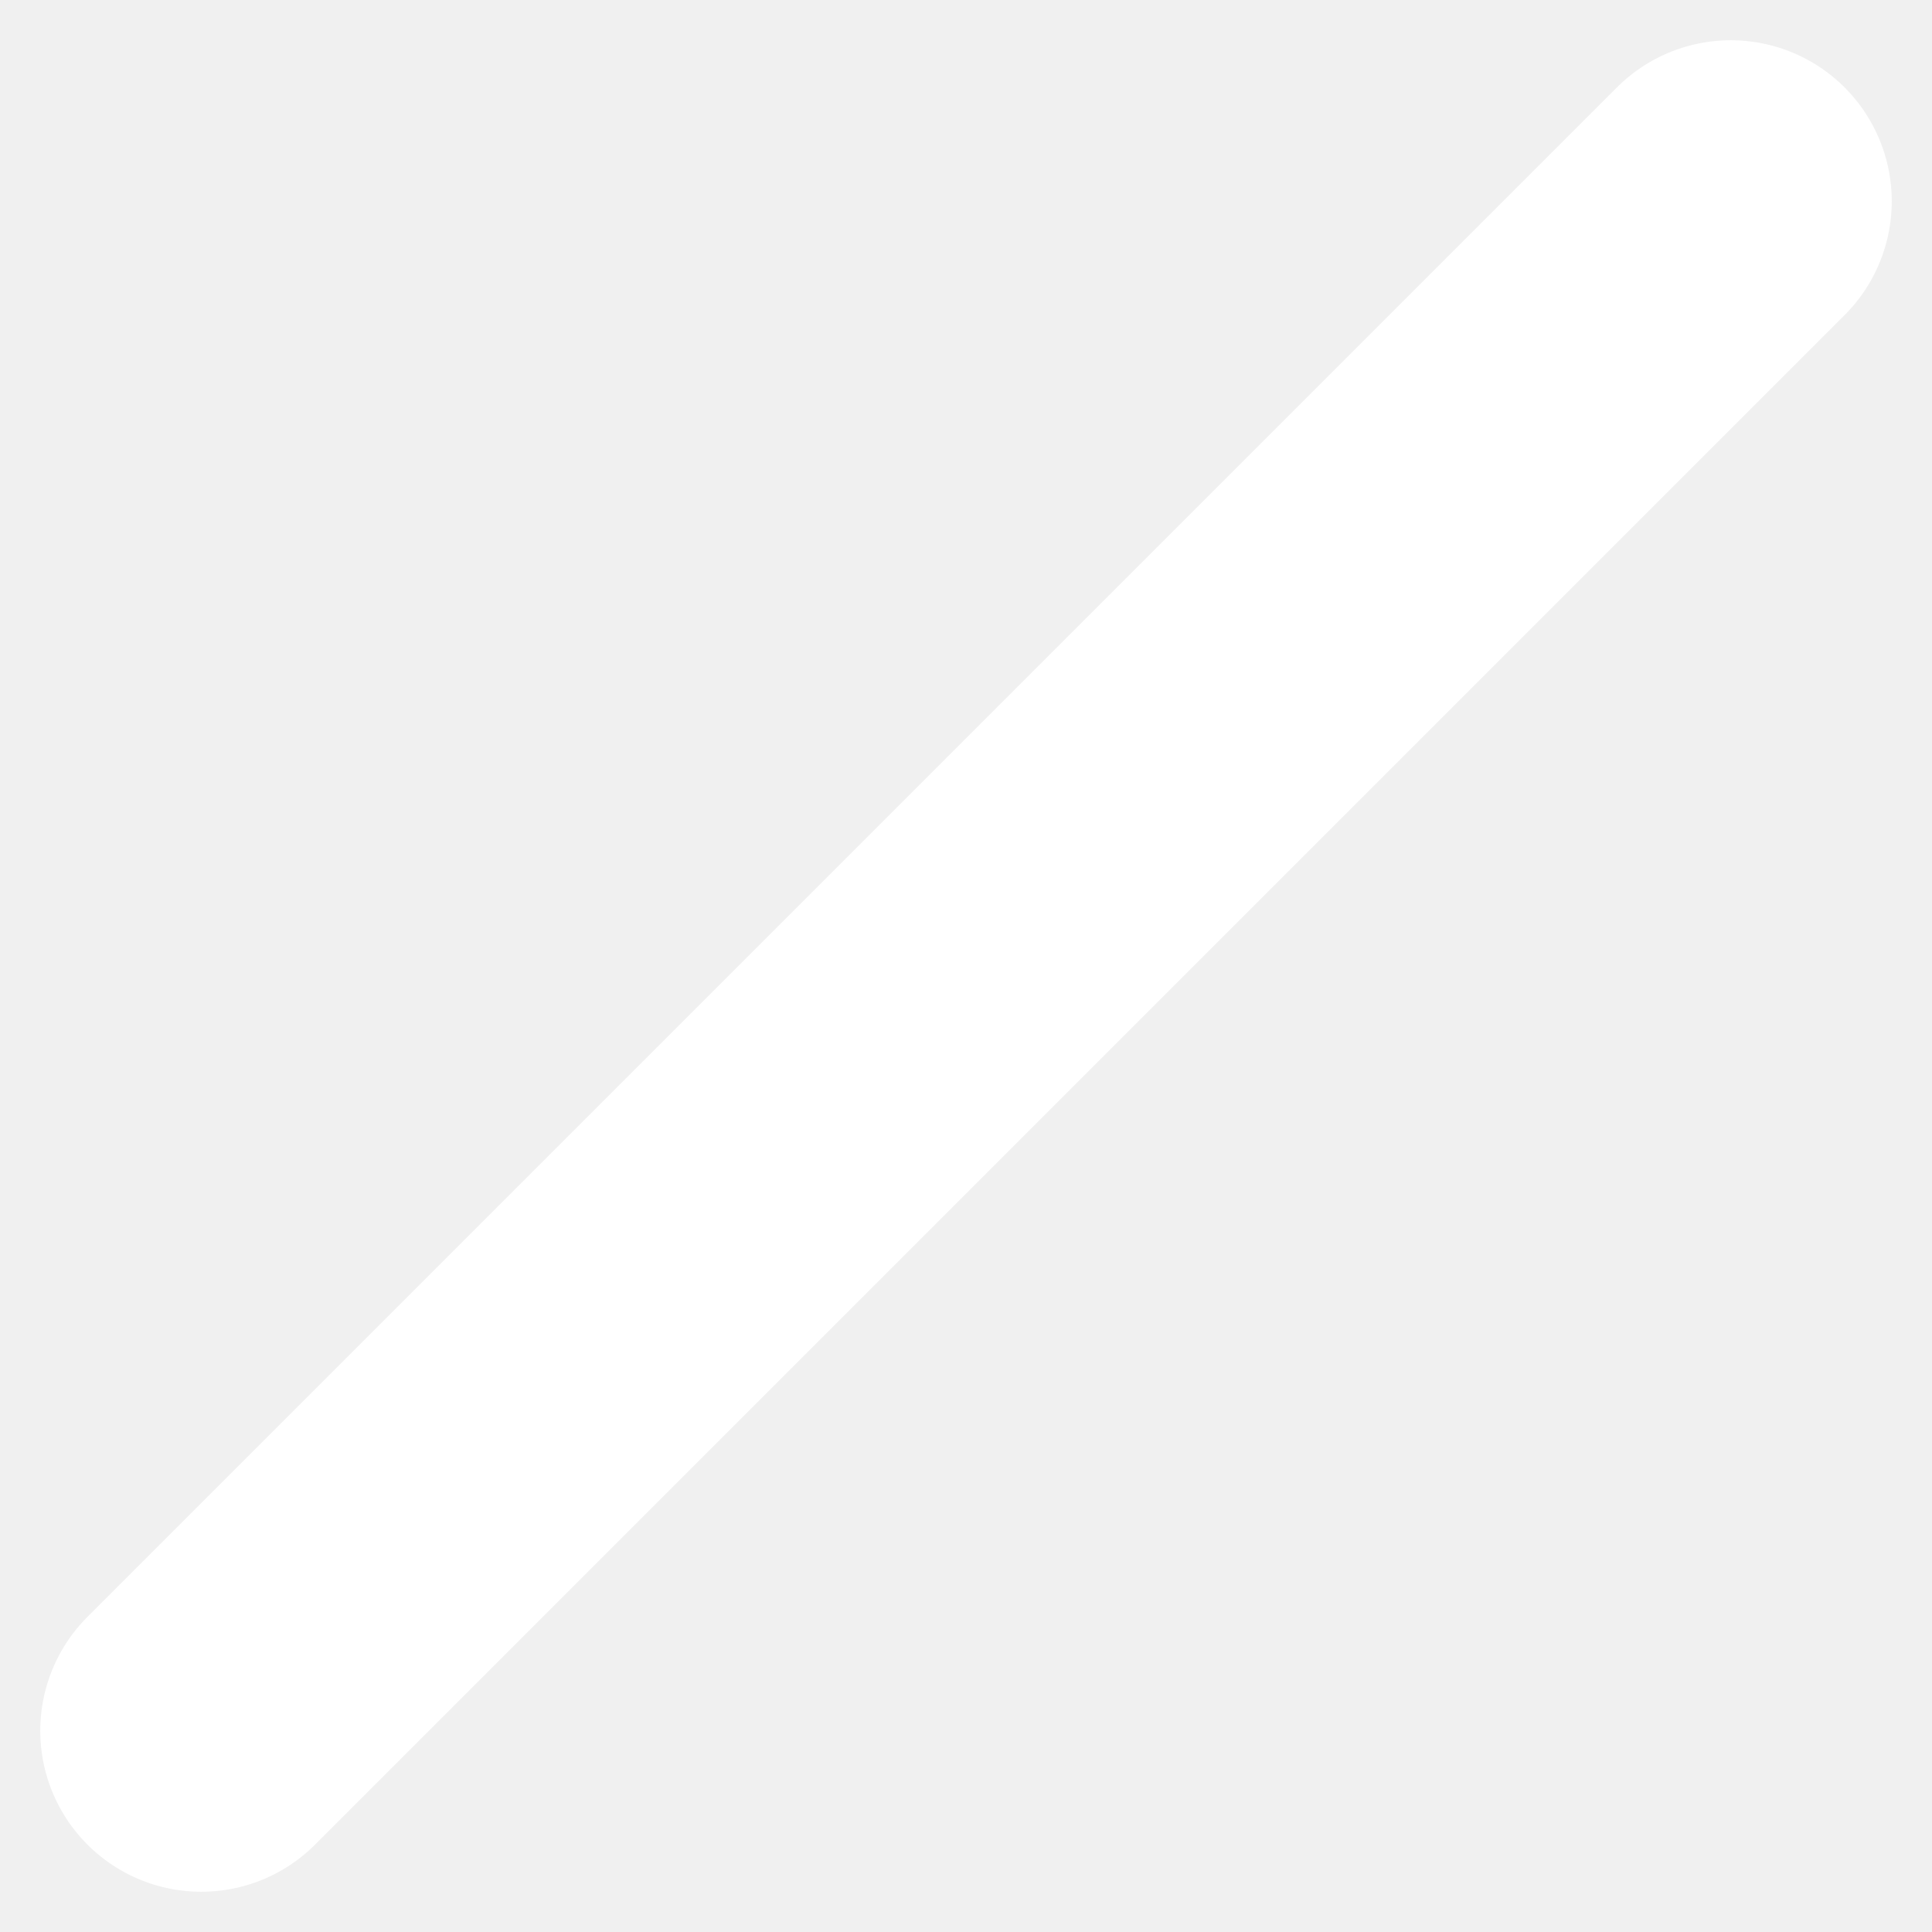
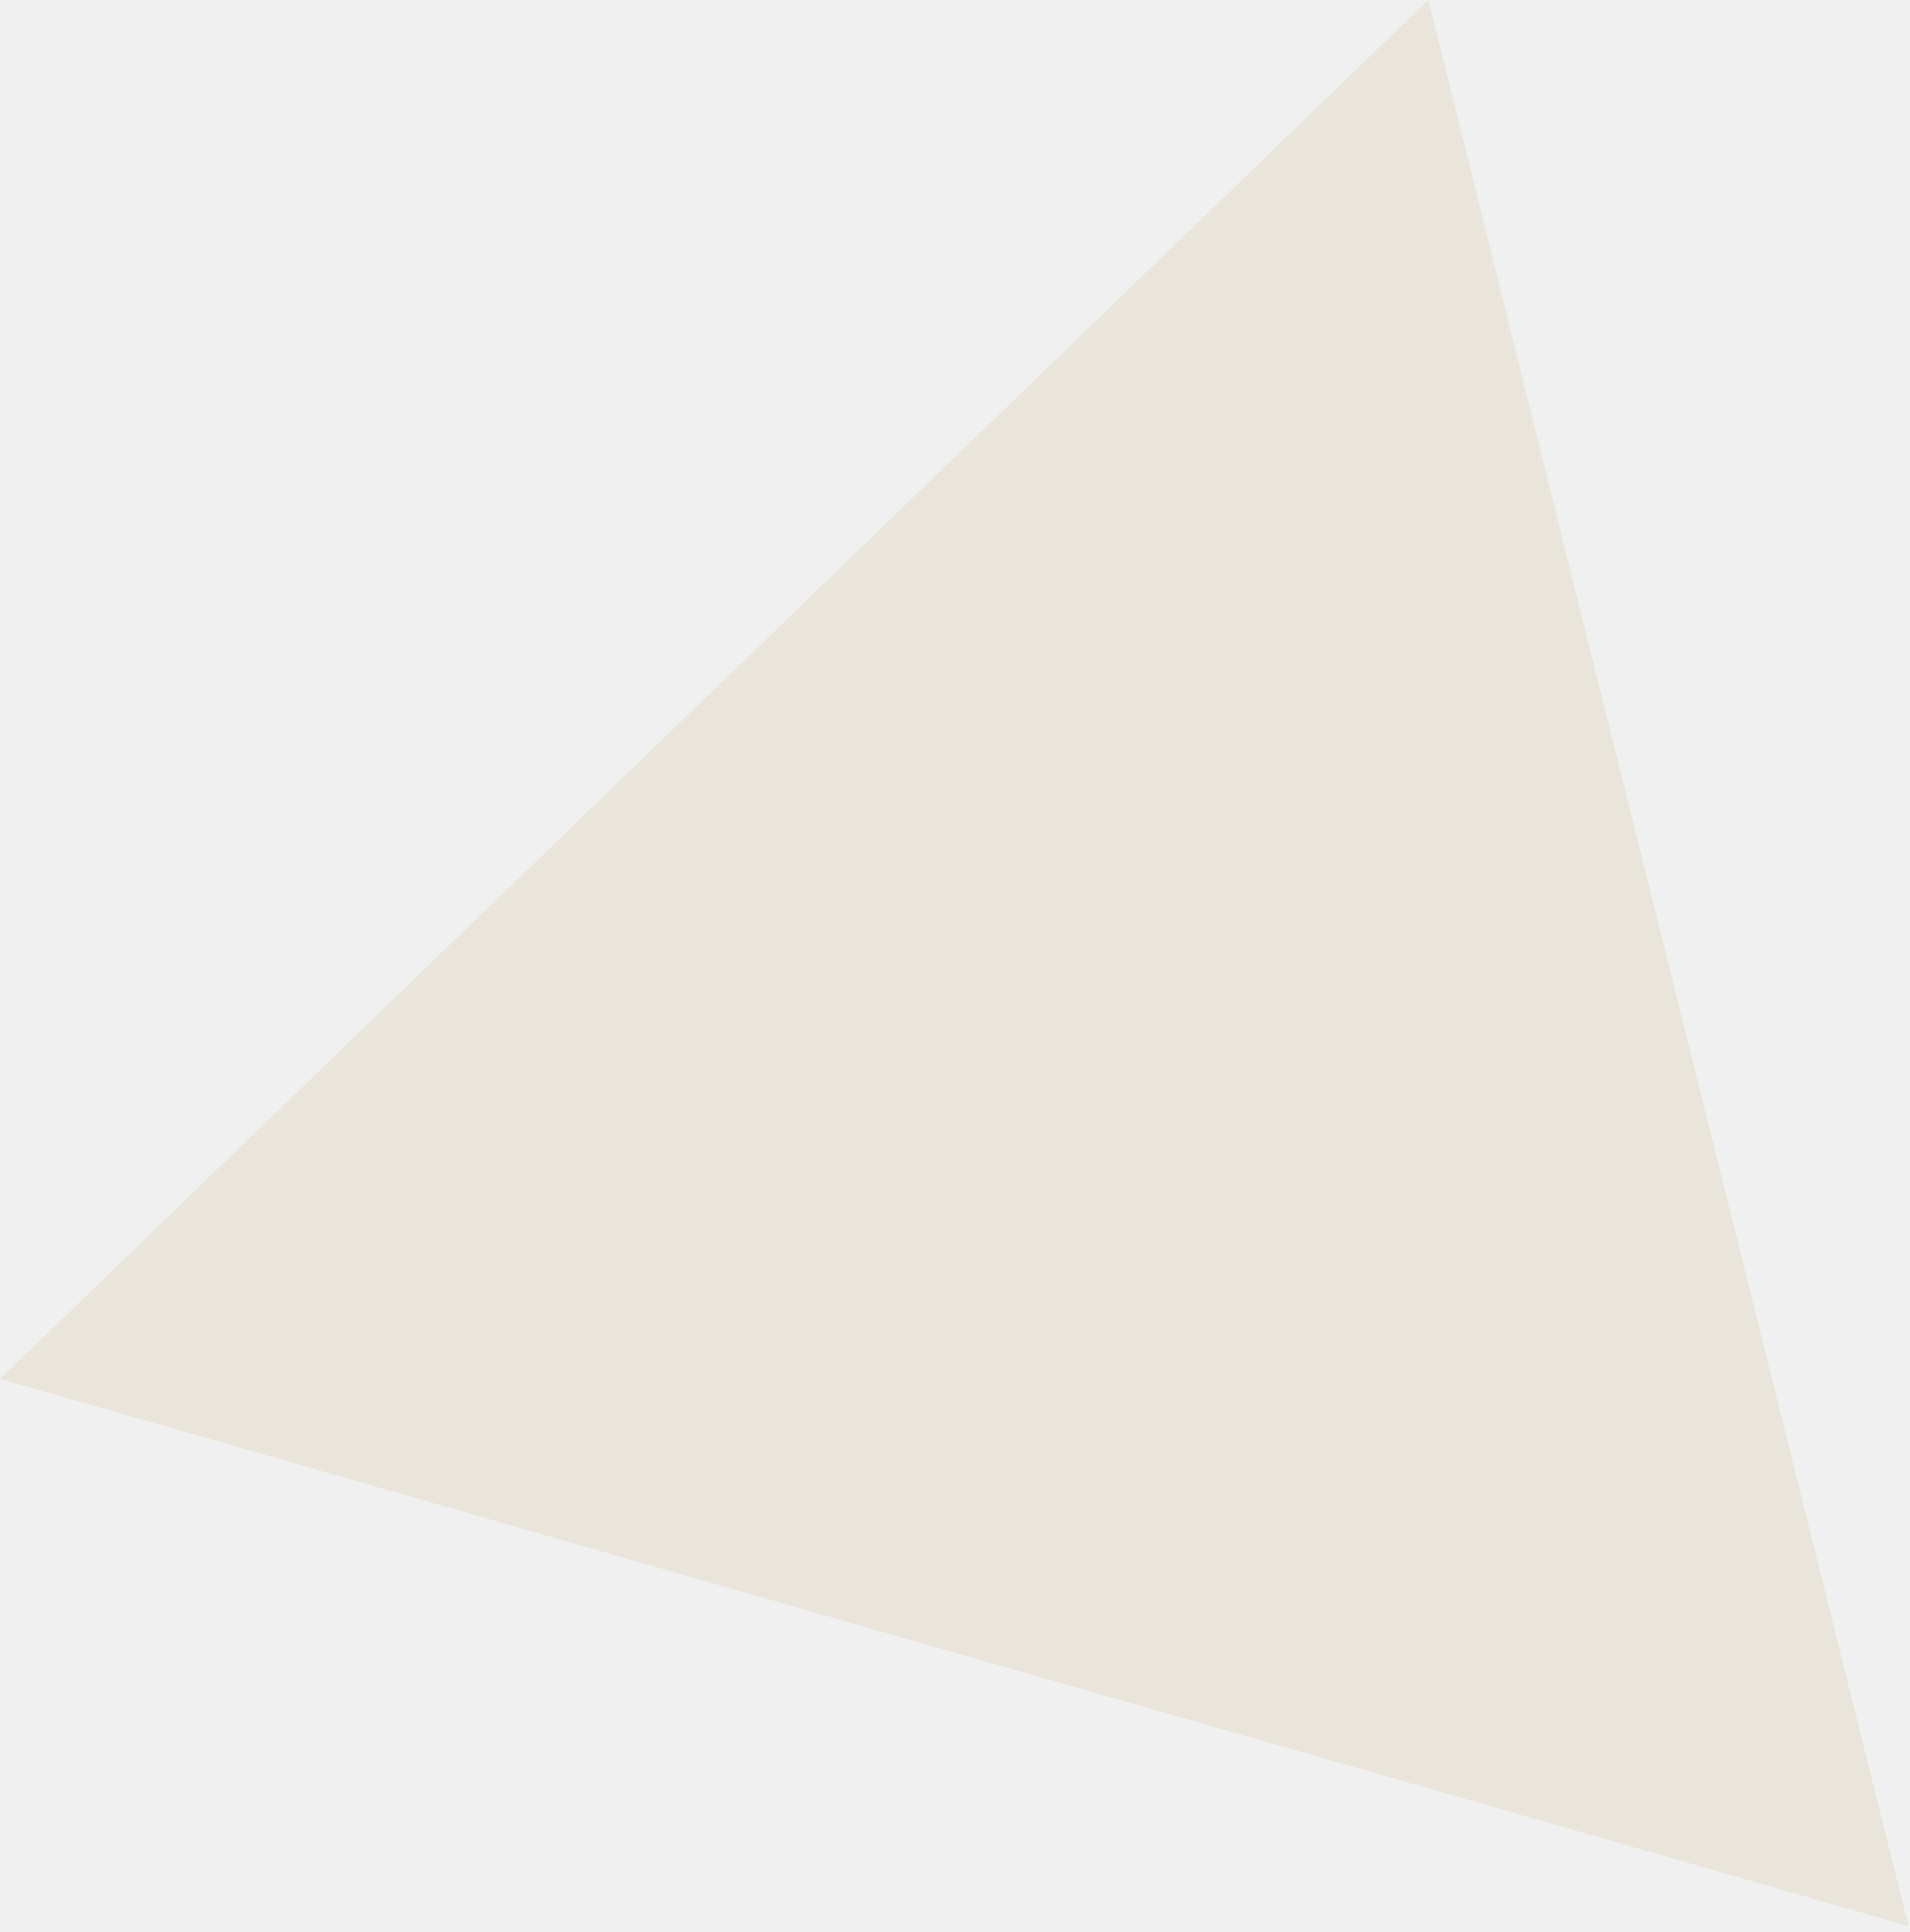
- <svg xmlns="http://www.w3.org/2000/svg" width="12" height="12" viewBox="0 0 12 12" fill="none">
-   <path d="M10.75 1.25L1.25 10.75" stroke="white" stroke-width="2" stroke-linecap="round" stroke-linejoin="round" />
+ <svg xmlns="http://www.w3.org/2000/svg" width="252" height="255" viewBox="0 0 252 255" fill="none">
+   <path d="M251.849 254.215L7.25846e-05 182.002L188.468 8.40574e-05L251.849 254.215Z" fill="#E4DDCD" fill-opacity="0.6" />
</svg>
